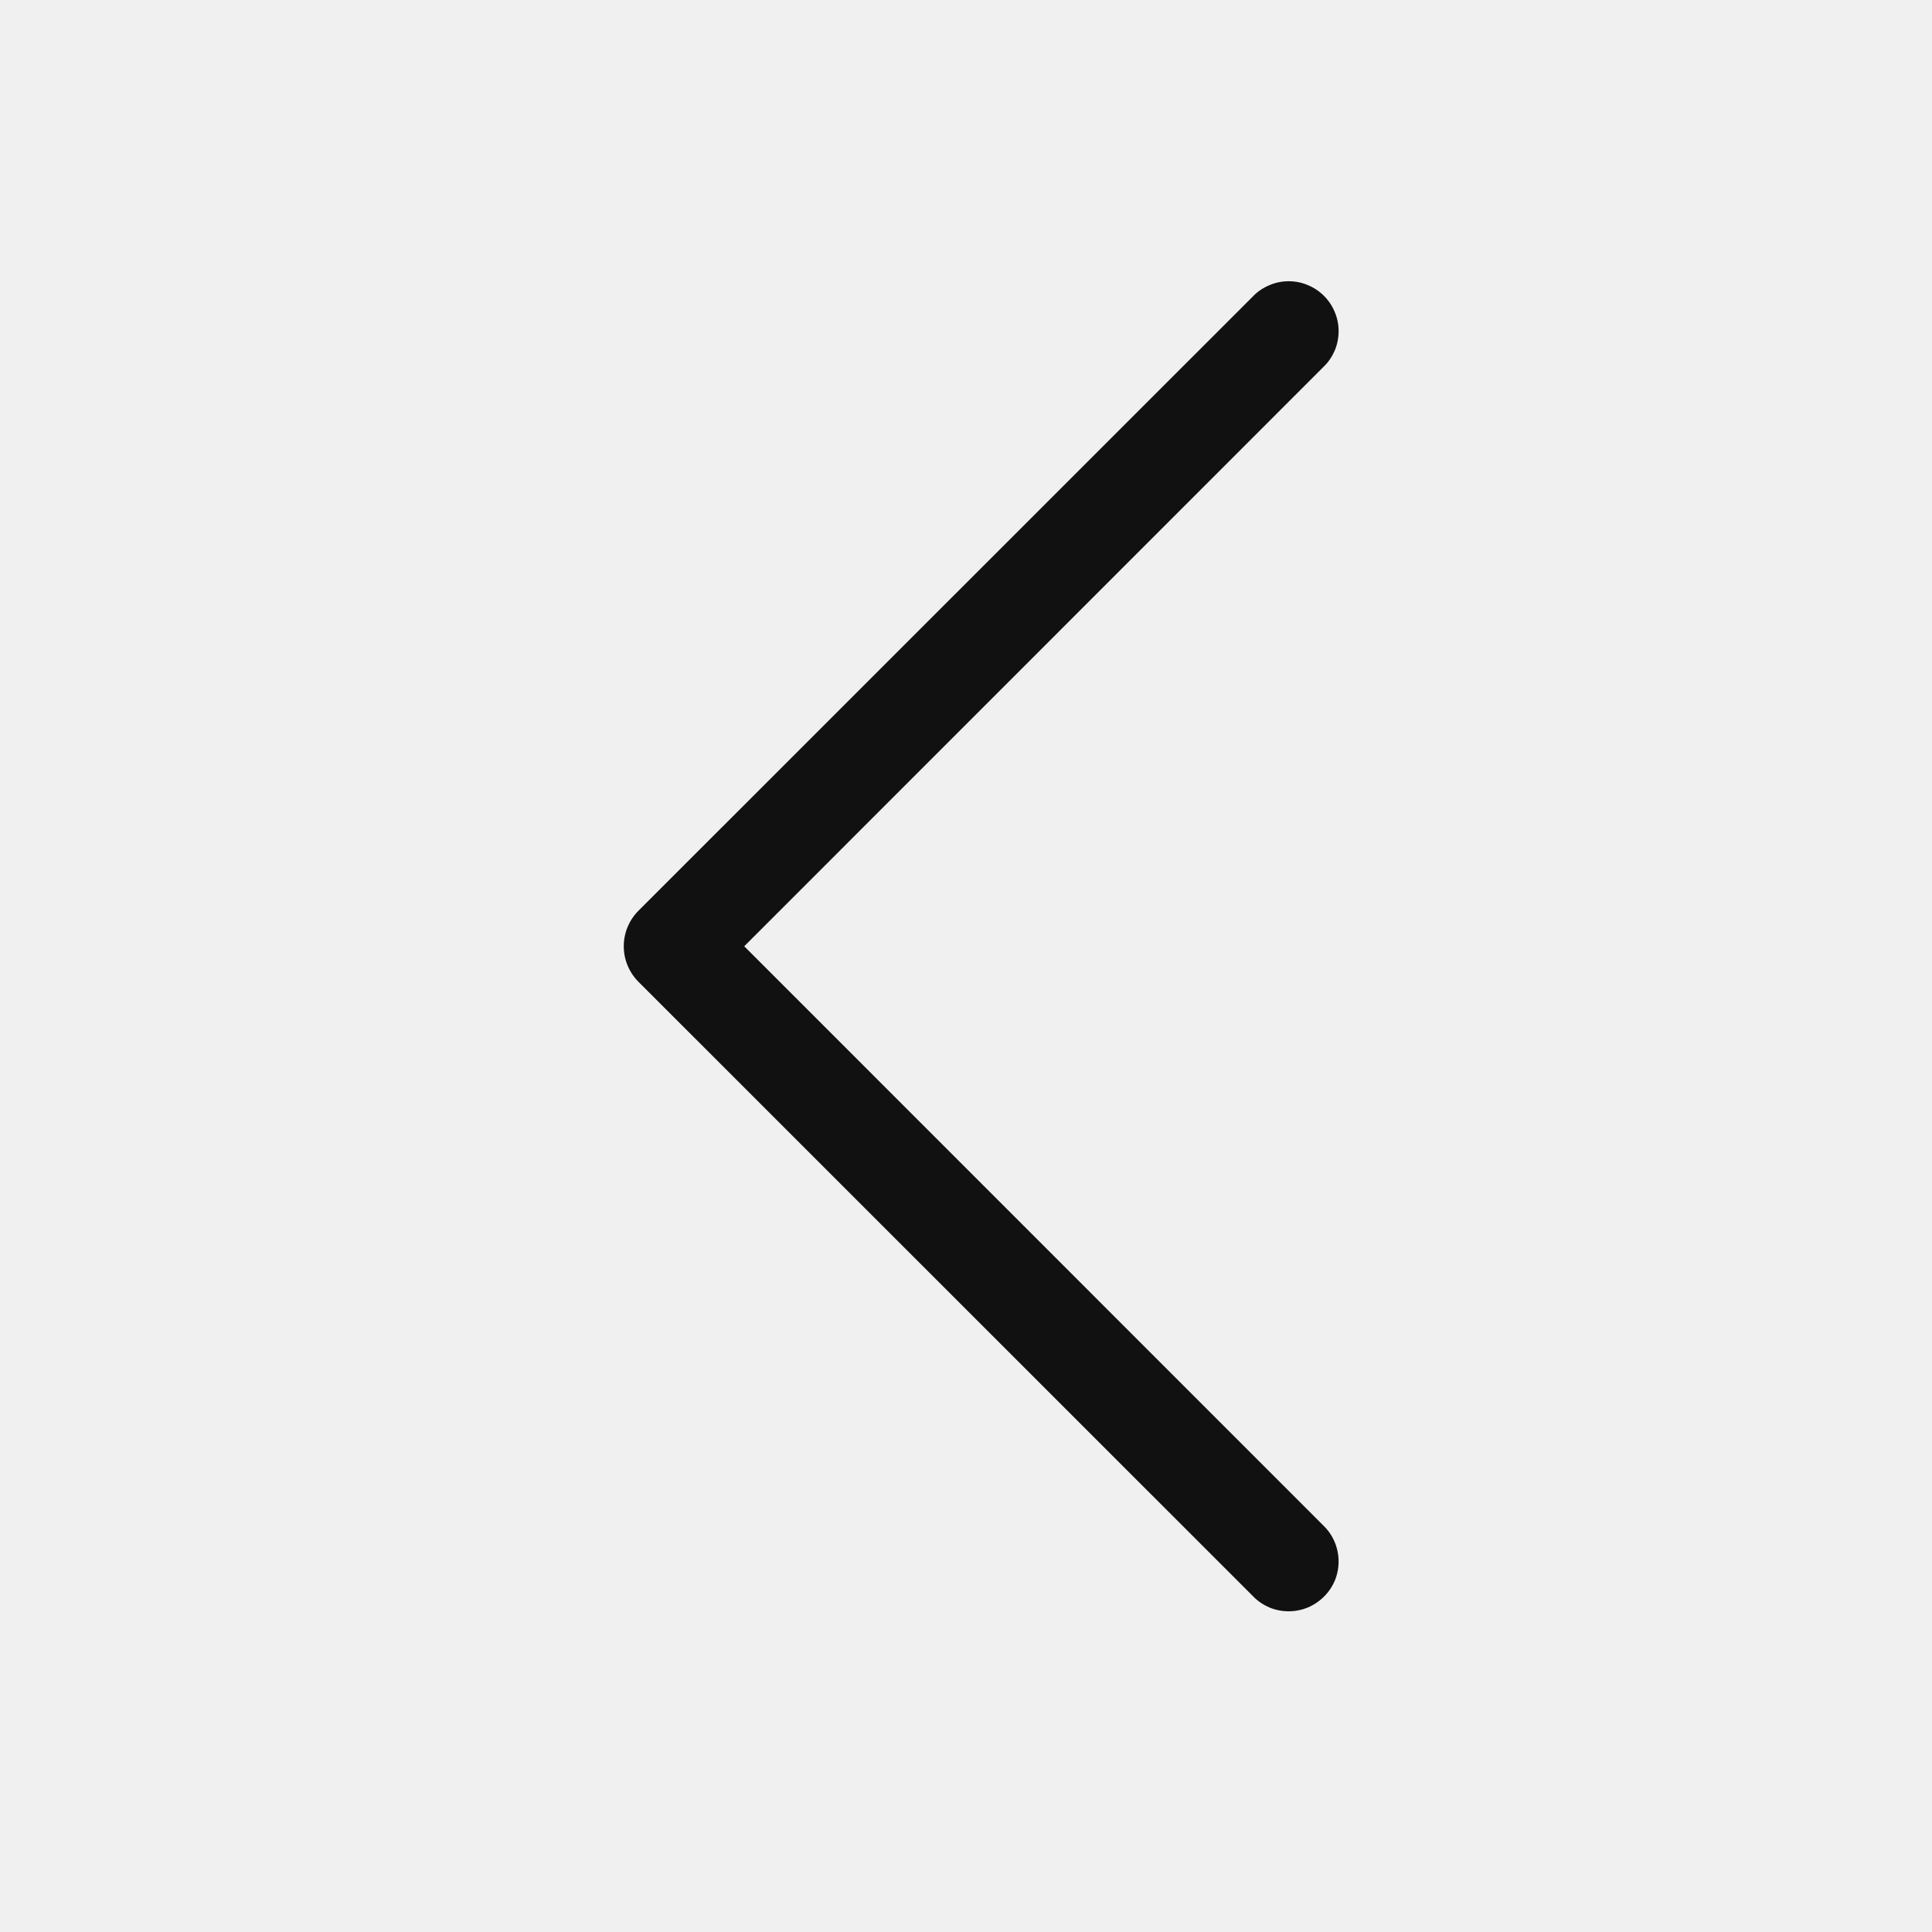
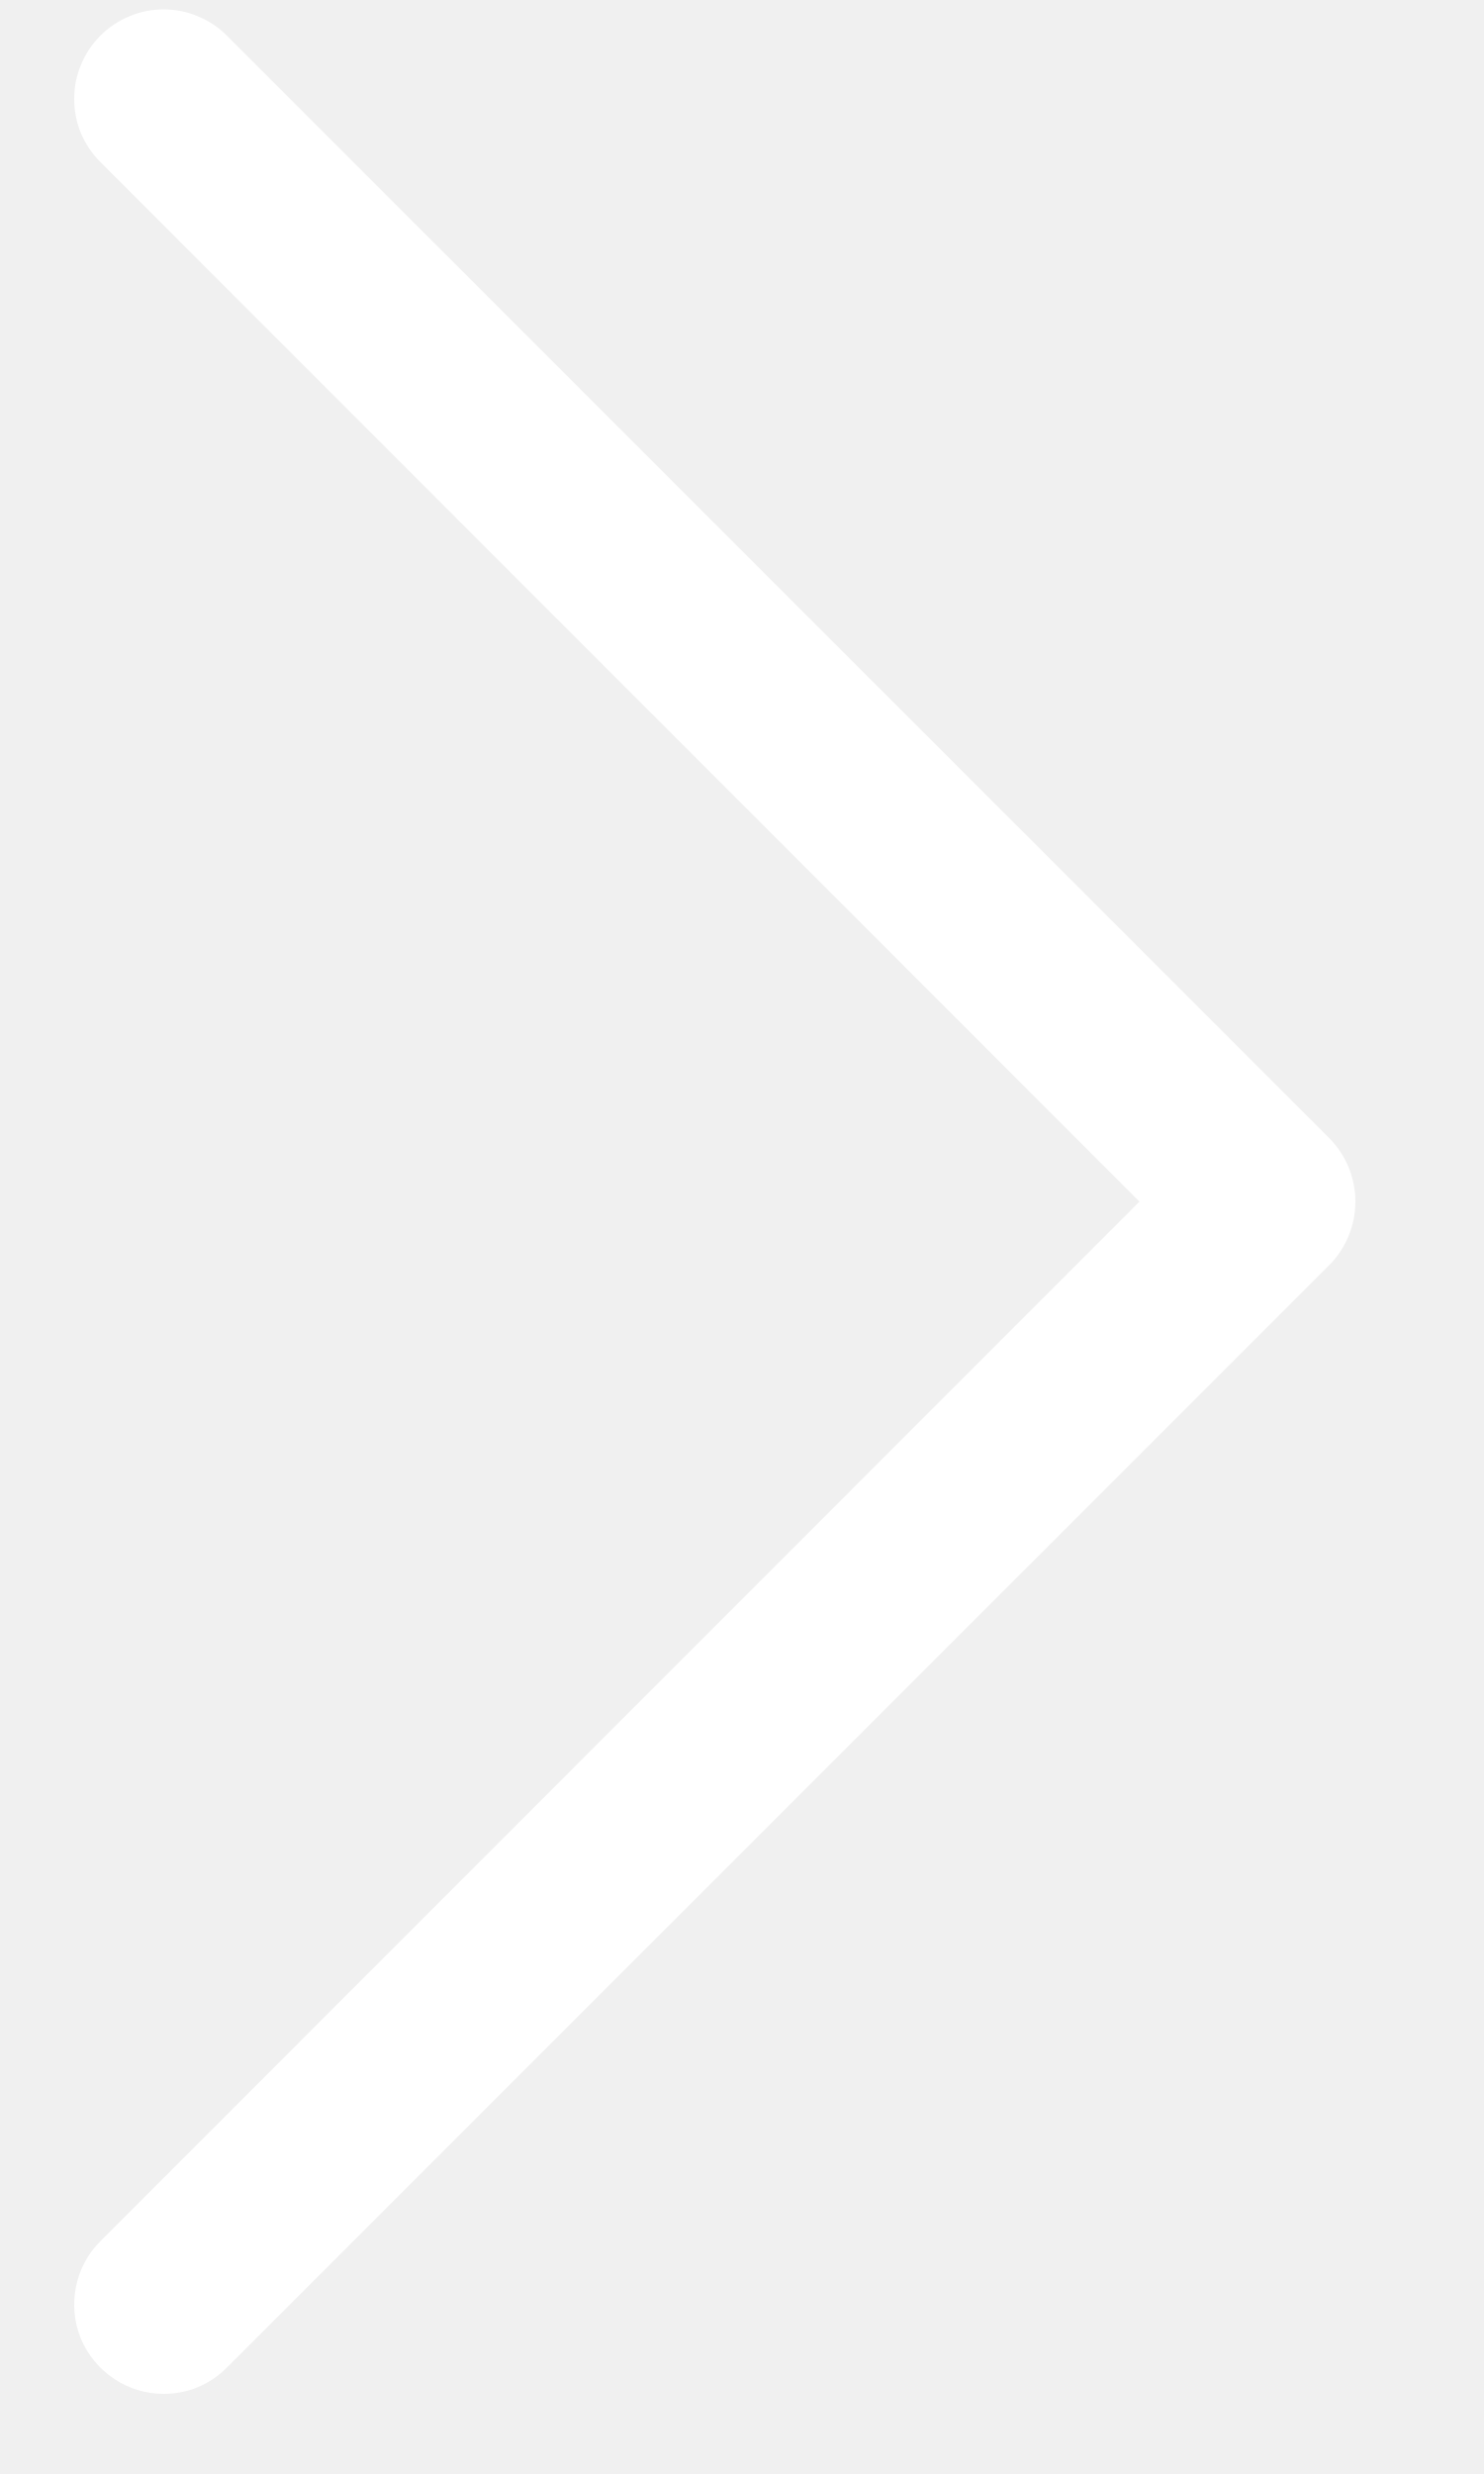
- <svg xmlns="http://www.w3.org/2000/svg" width="14" height="14" viewBox="0 0 14 14" fill="none">
-   <path d="M9.338 11.676C9.291 11.676 9.244 11.667 9.2 11.649C9.156 11.63 9.116 11.604 9.083 11.57L4.625 7.113C4.558 7.045 4.52 6.953 4.52 6.857C4.52 6.761 4.558 6.669 4.625 6.601L9.083 2.144C9.116 2.11 9.156 2.084 9.2 2.066C9.244 2.047 9.291 2.038 9.338 2.038C9.386 2.038 9.433 2.047 9.477 2.066C9.521 2.084 9.56 2.11 9.594 2.144C9.628 2.178 9.654 2.217 9.672 2.261C9.691 2.305 9.7 2.352 9.7 2.4C9.7 2.447 9.691 2.494 9.673 2.538C9.654 2.582 9.628 2.622 9.594 2.655L5.393 6.857L9.594 11.059C9.645 11.109 9.679 11.174 9.693 11.244C9.707 11.314 9.7 11.387 9.673 11.453C9.645 11.519 9.599 11.575 9.539 11.615C9.48 11.655 9.41 11.676 9.338 11.676Z" fill="#111111" />
+ <svg xmlns="http://www.w3.org/2000/svg" width="6" height="10" viewBox="0 0 6 10" fill="none">
+   <path d="M0.662 9.676C0.709 9.676 0.756 9.667 0.8 9.649C0.844 9.63 0.884 9.604 0.917 9.57L5.375 5.113C5.442 5.045 5.48 4.953 5.48 4.857C5.48 4.761 5.442 4.669 5.375 4.601L0.917 0.144C0.884 0.11 0.844 0.084 0.8 0.066C0.756 0.047 0.709 0.038 0.662 0.038C0.614 0.038 0.567 0.047 0.523 0.066C0.479 0.084 0.44 0.11 0.406 0.144C0.372 0.178 0.346 0.217 0.328 0.261C0.309 0.305 0.3 0.352 0.3 0.4C0.3 0.447 0.309 0.494 0.327 0.538C0.346 0.582 0.372 0.622 0.406 0.655L4.607 4.857L0.406 9.059C0.355 9.109 0.321 9.174 0.307 9.244C0.293 9.314 0.3 9.387 0.327 9.453C0.355 9.519 0.401 9.575 0.461 9.615C0.52 9.655 0.59 9.676 0.662 9.676V9.676Z" fill="white" />
</svg>
